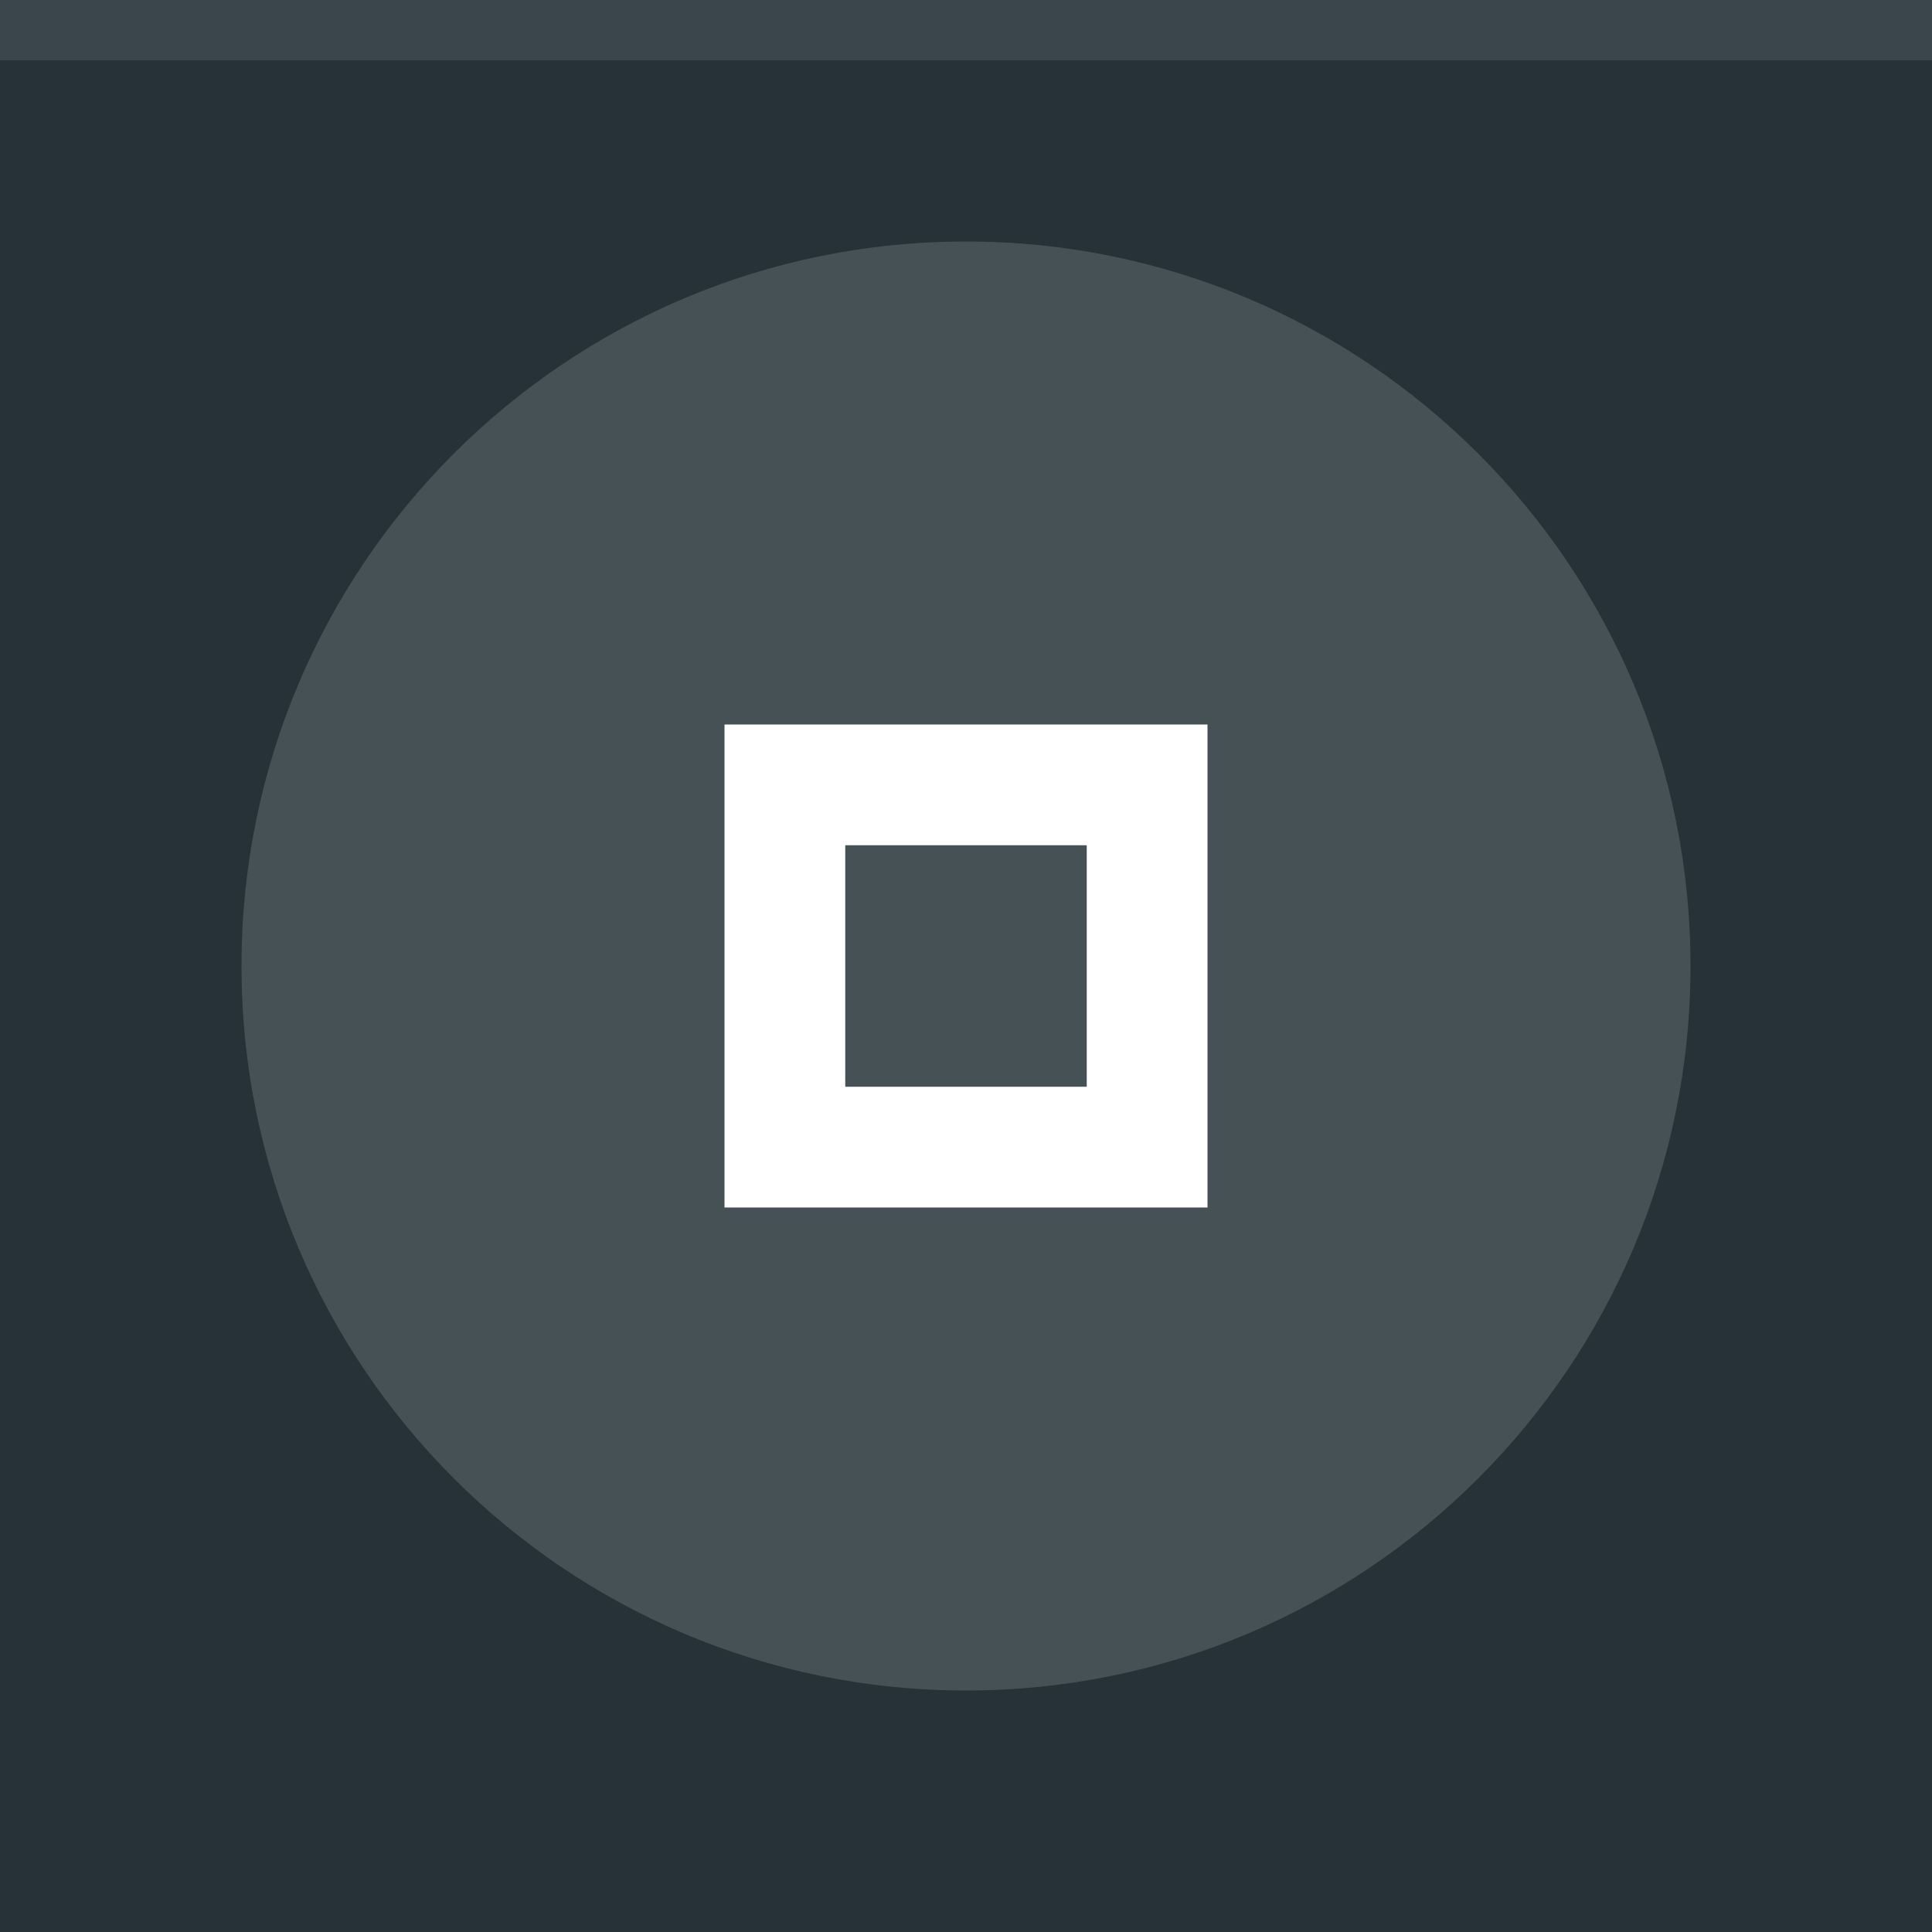
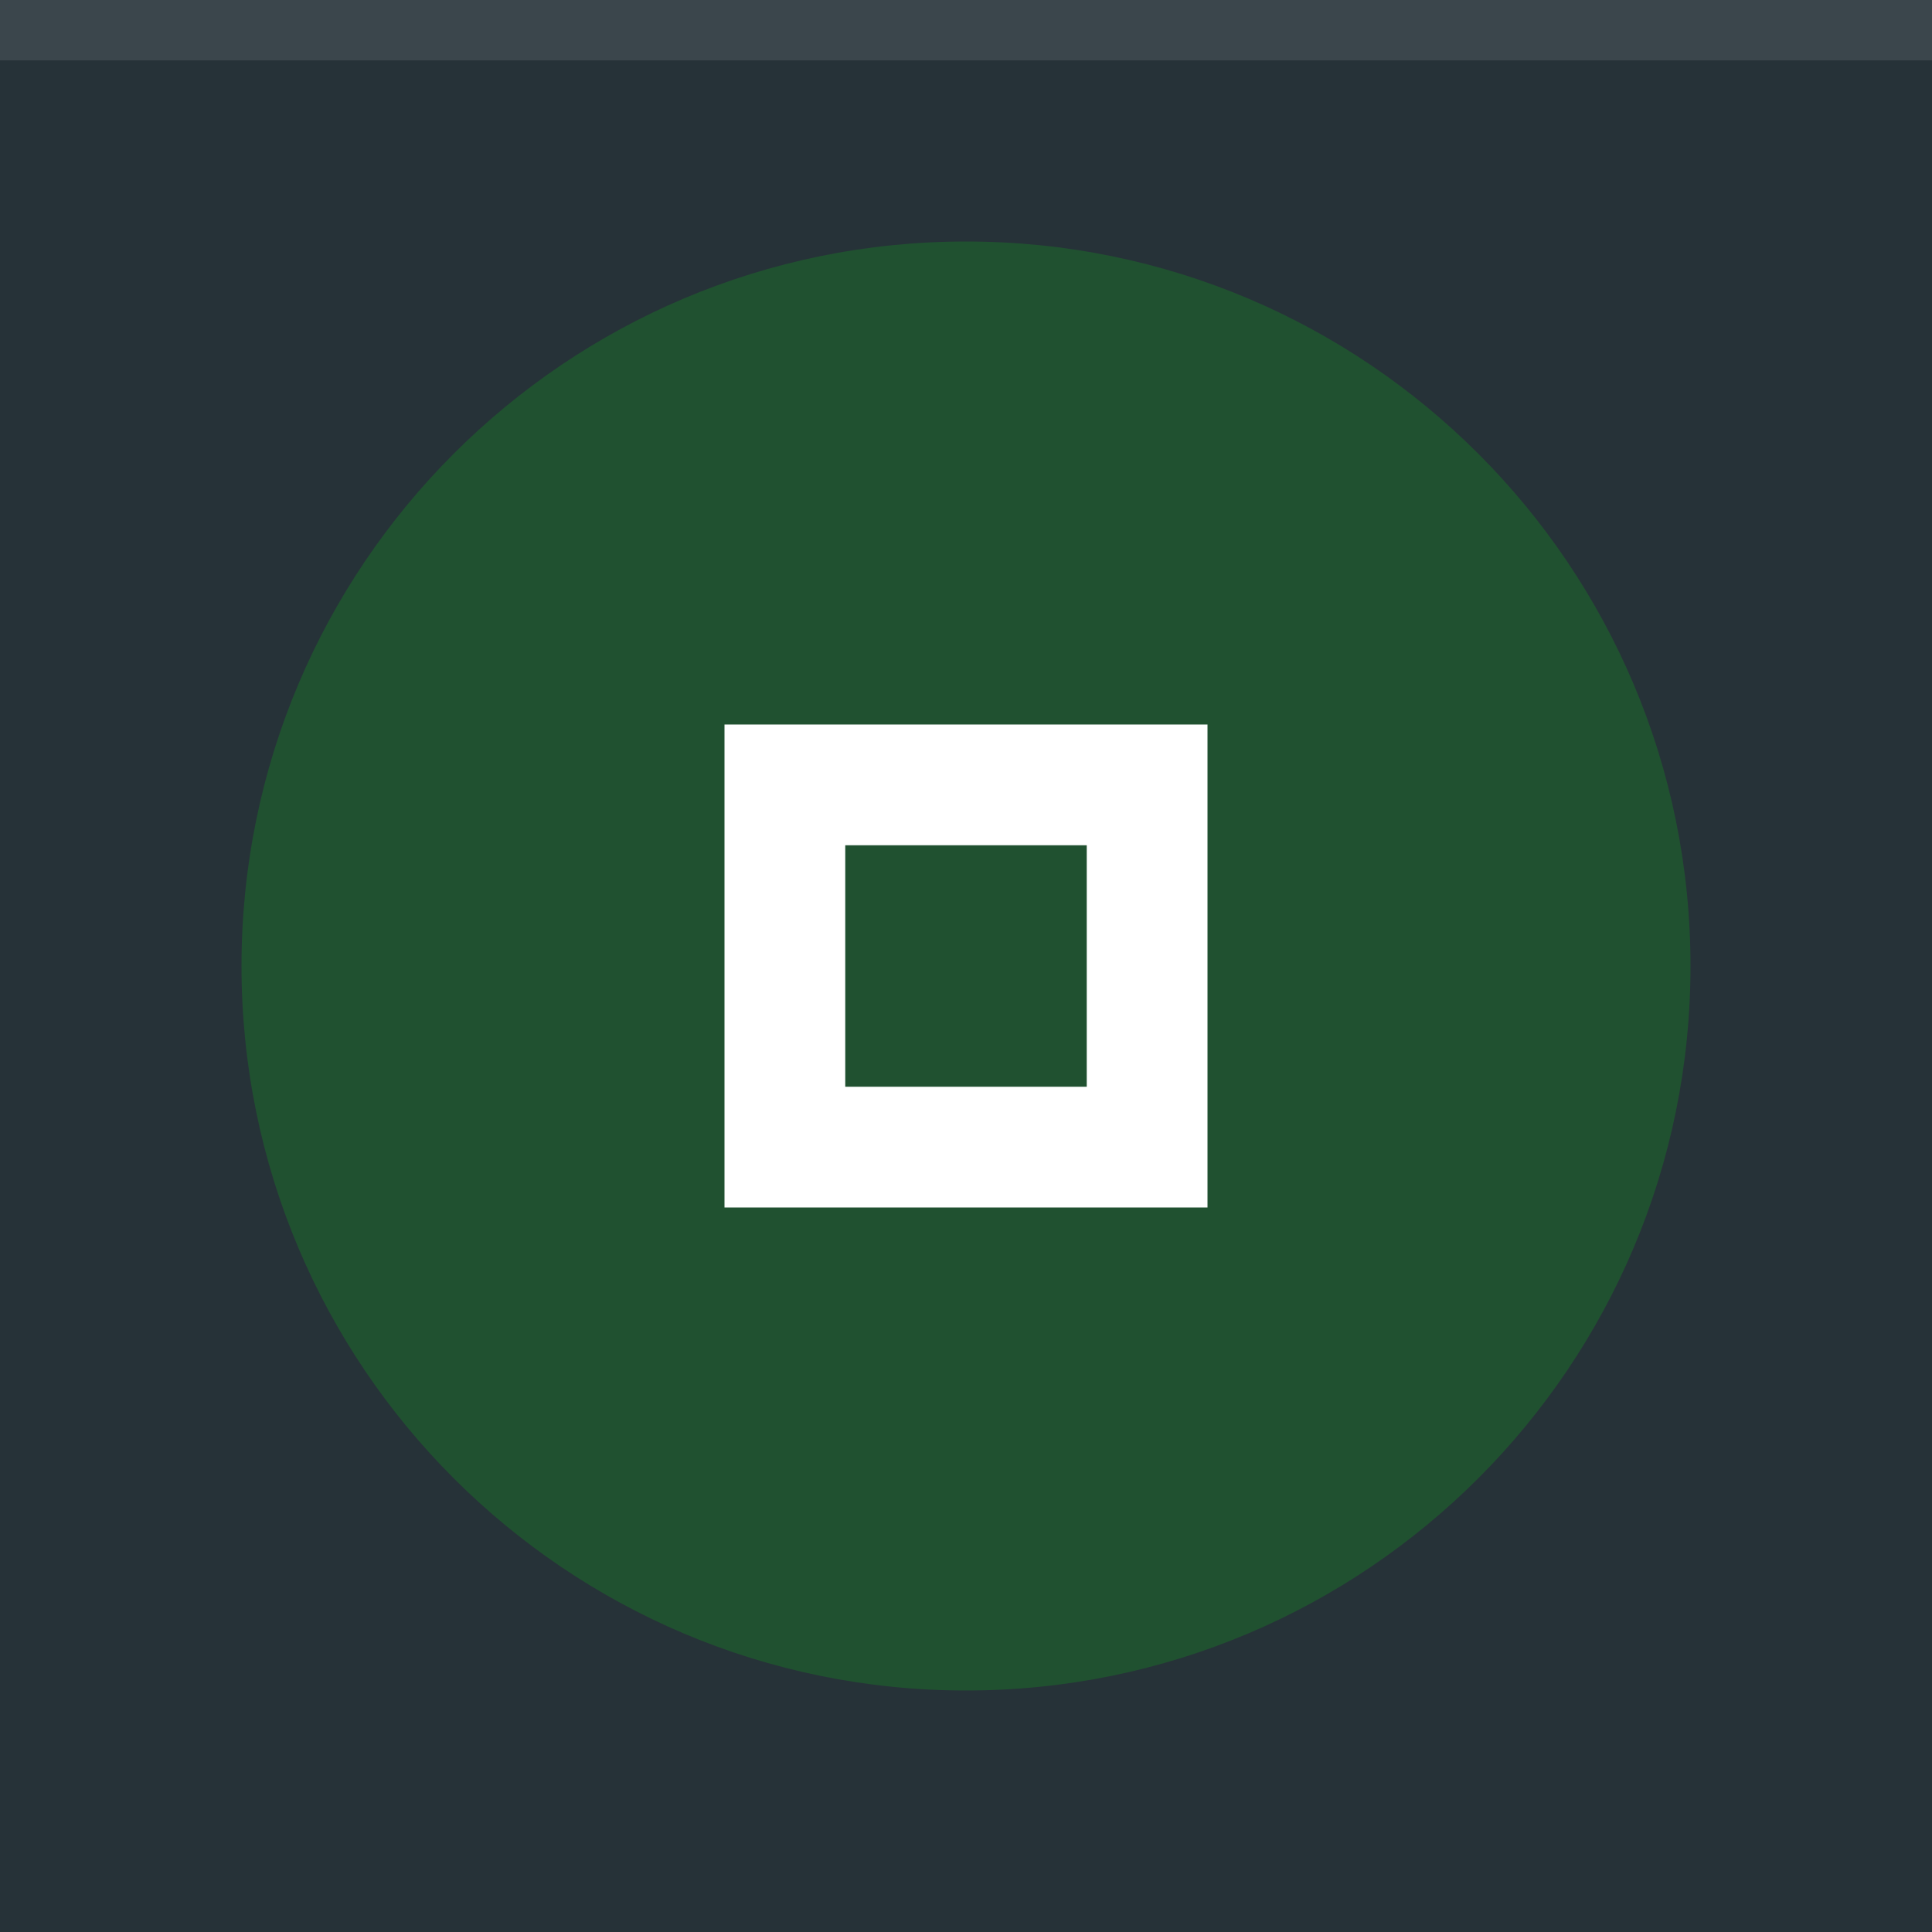
- <svg xmlns="http://www.w3.org/2000/svg" width="32" height="32" viewBox="0 0 32 32">
-   <rect width="32" height="32" fill="#263238" />
-   <rect width="32" height="1" fill="#FFFFFF" fill-opacity="0.1" />
-   <g fill="#FFFFFF">
-     <circle cx="16" cy="16" r="12" opacity="0.15" />
-     <path d="m12 12v8h8v-8zm2 2h4v4h-4z" />
+ <svg xmlns="http://www.w3.org/2000/svg" width="32" height="32" viewBox="0 0 32 32" version="1.1" id="svg12">
+   <defs id="defs16" />
+   <rect width="32" height="32" fill="#263238" id="rect2" />
+   <rect width="32" height="1" fill="#FFFFFF" fill-opacity="0.1" id="rect4" />
+   <g fill="#FFFFFF" id="g10">
+     <circle cx="16" cy="16" r="12" opacity="0.15" id="circle6" style="fill:#00ff00" />
+     <path d="m12 12v8h8v-8zm2 2h4v4h-4z" id="path8" />
  </g>
</svg>
